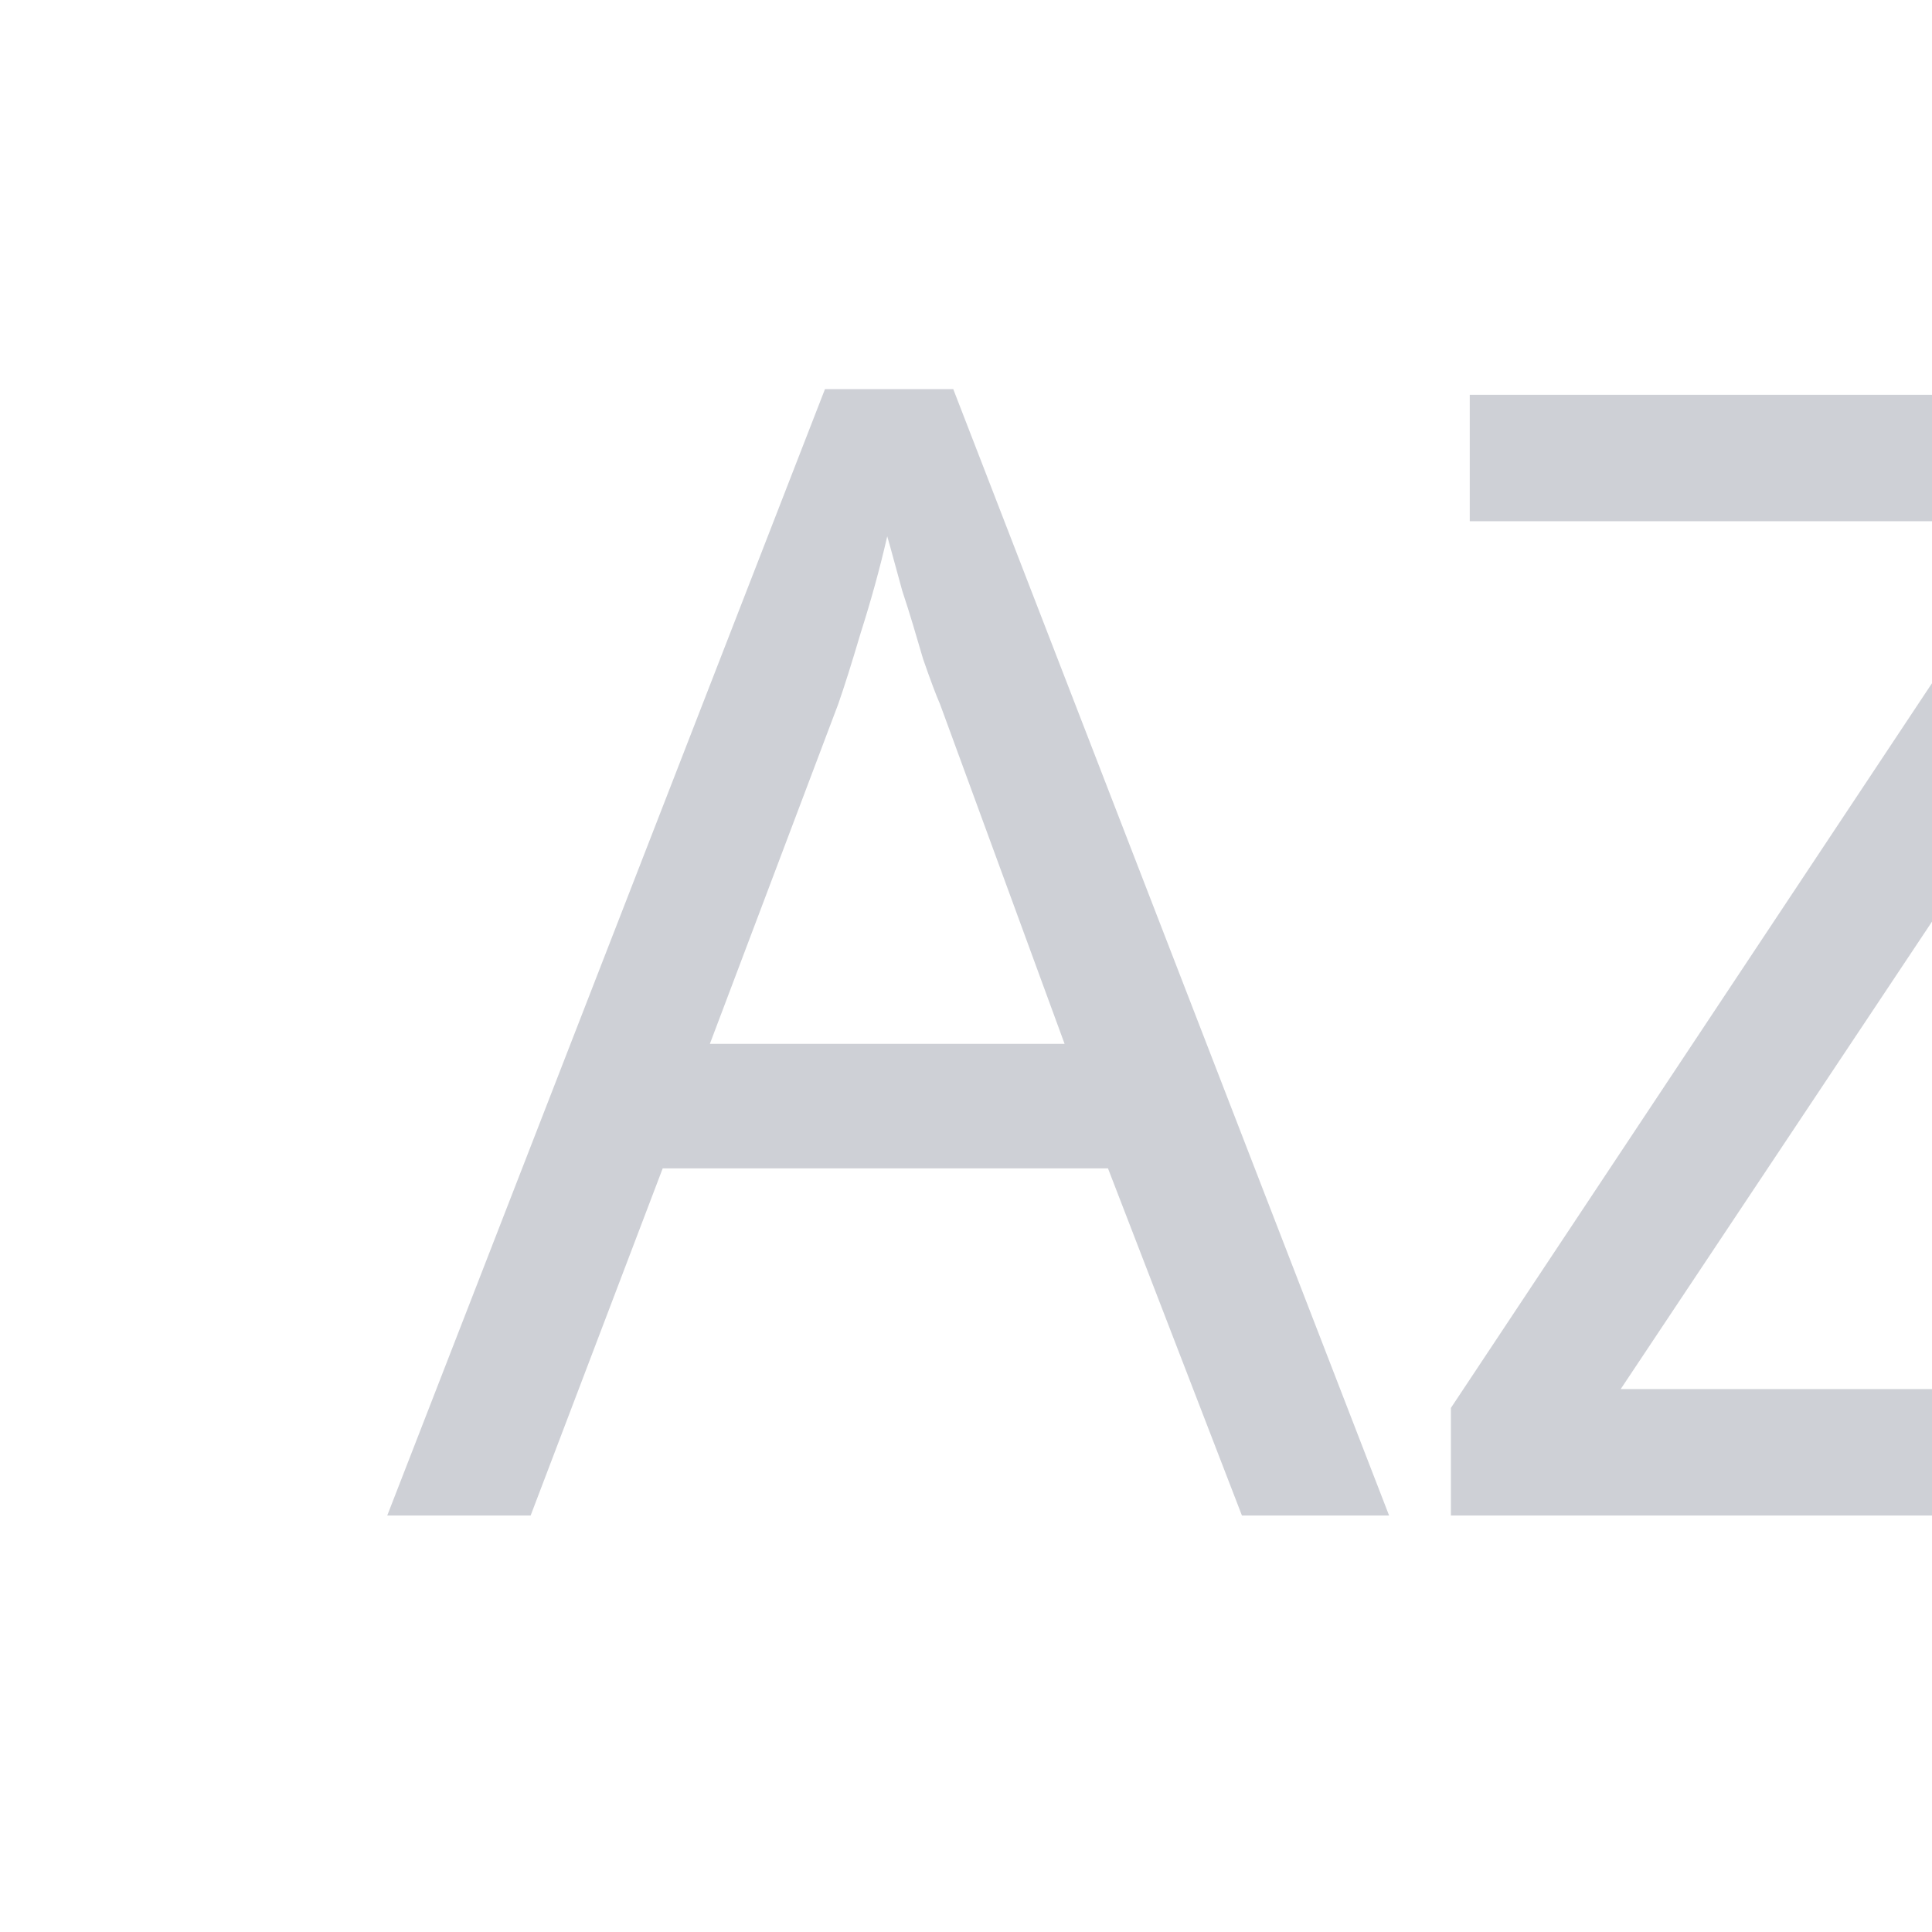
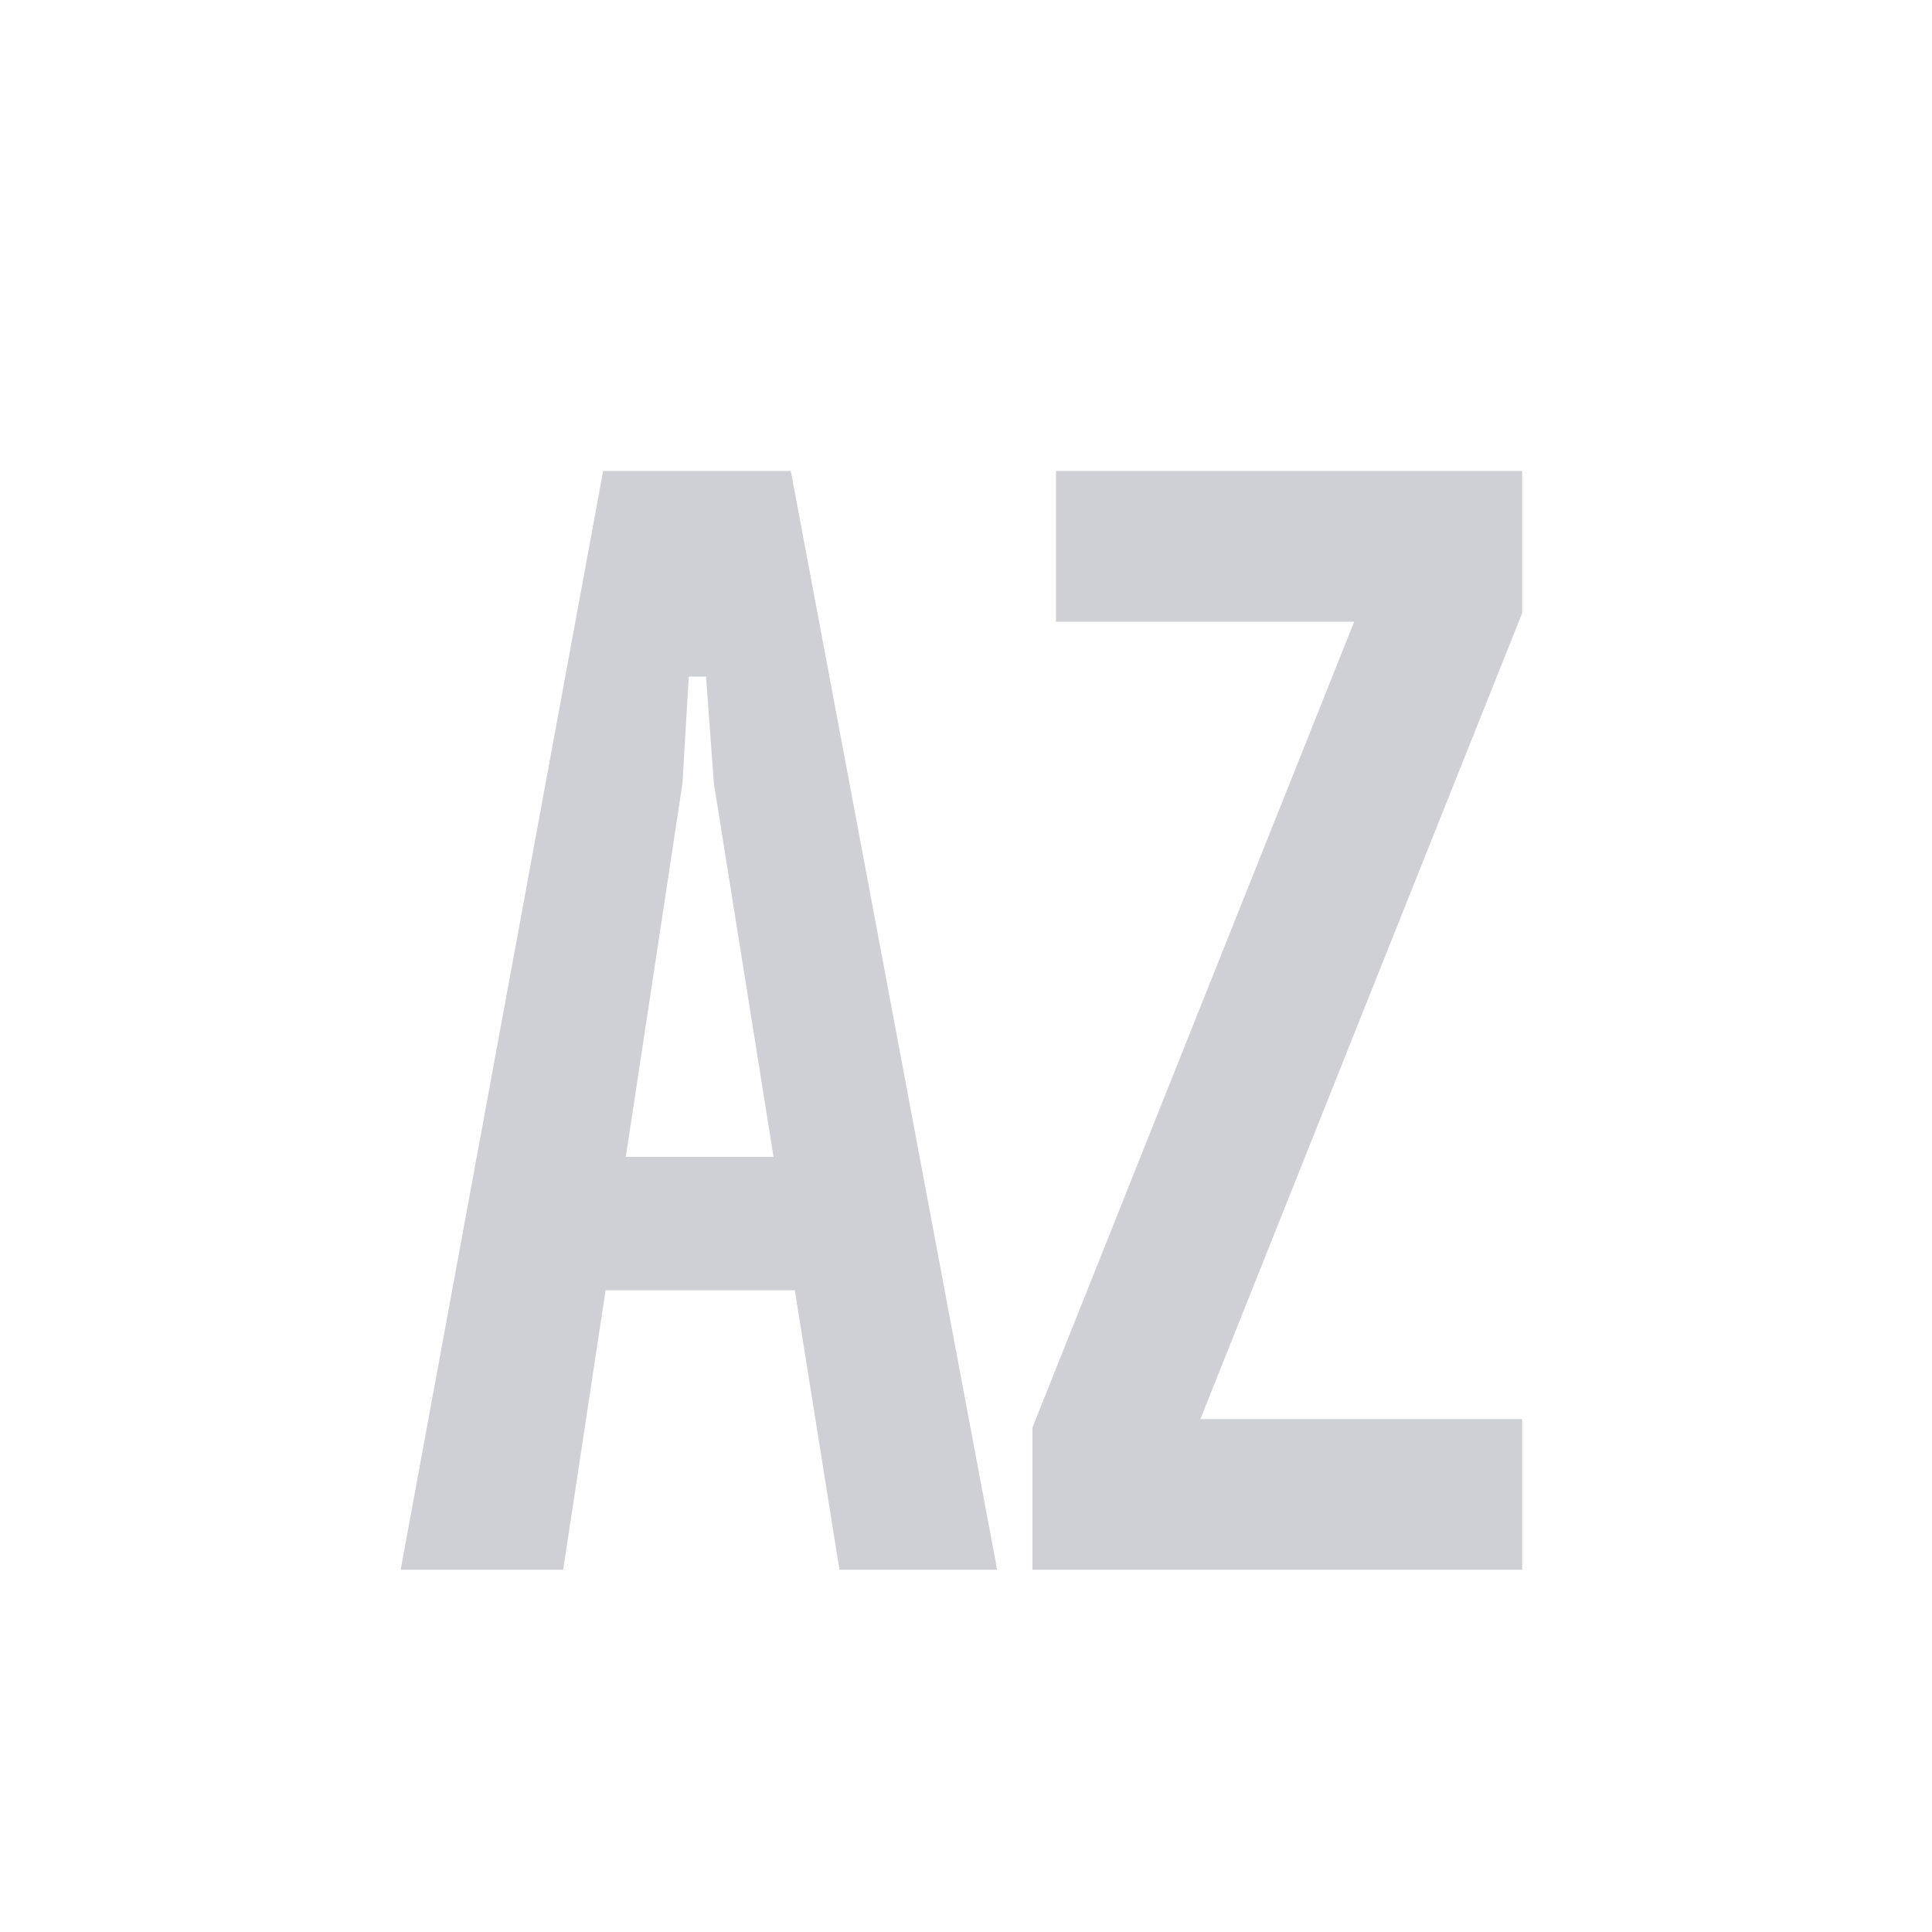
<svg xmlns="http://www.w3.org/2000/svg" width="16" height="16" viewBox="0 0 16 16" fill="none">
-   <text fill="#CED0D6" style="white-space: pre" xml:space="preserve" font-family="JetBrains Sans Icon" font-size="13" letter-spacing="0px">
-     <tspan x="3.208" y="12.55">AZ</tspan>
-   </text>
+   <path d="M4.995 3.9H6.549L8.258 13H6.952L5.912 6.487L5.847 5.603H5.704L5.652 6.487L4.664 13H3.318L4.995 3.9ZM4.28 9.581H7.199V10.686H4.28V9.581ZM8.55 11.823L11.215 5.148H8.745V3.9H12.606V5.077L9.941 11.752H12.606V13H8.55V11.823Z" fill="#CED0D6" />
</svg>
